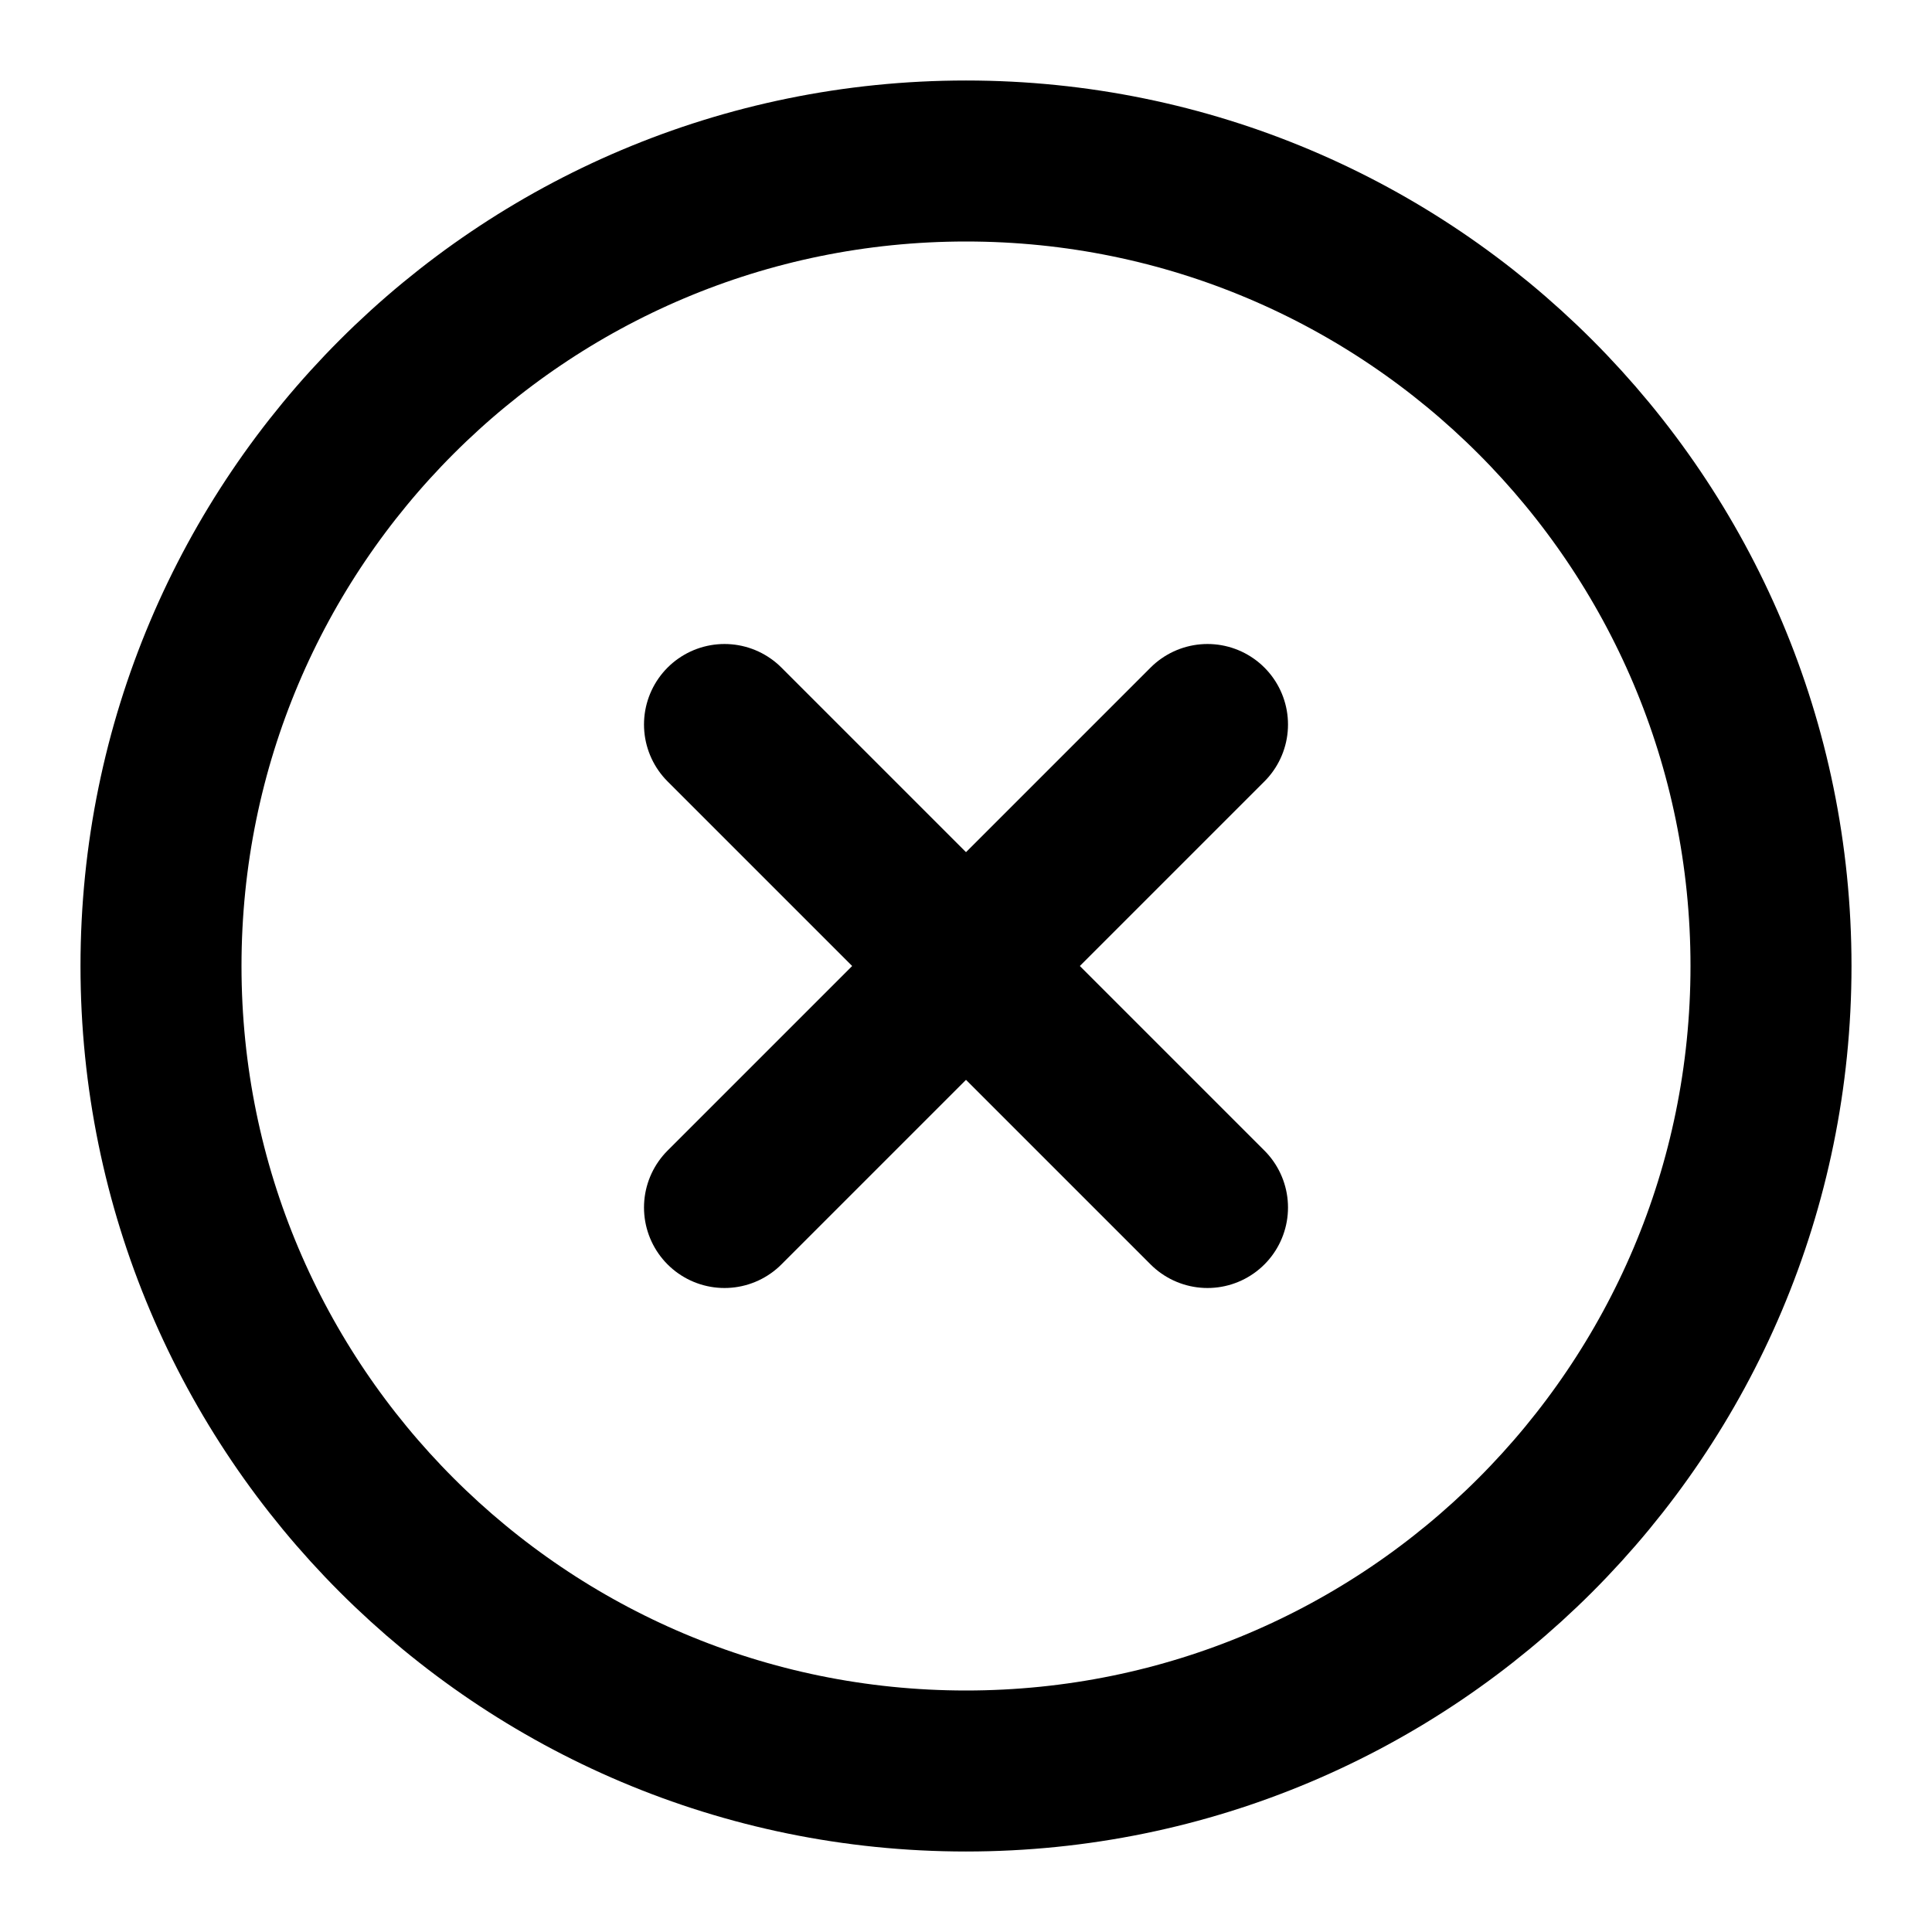
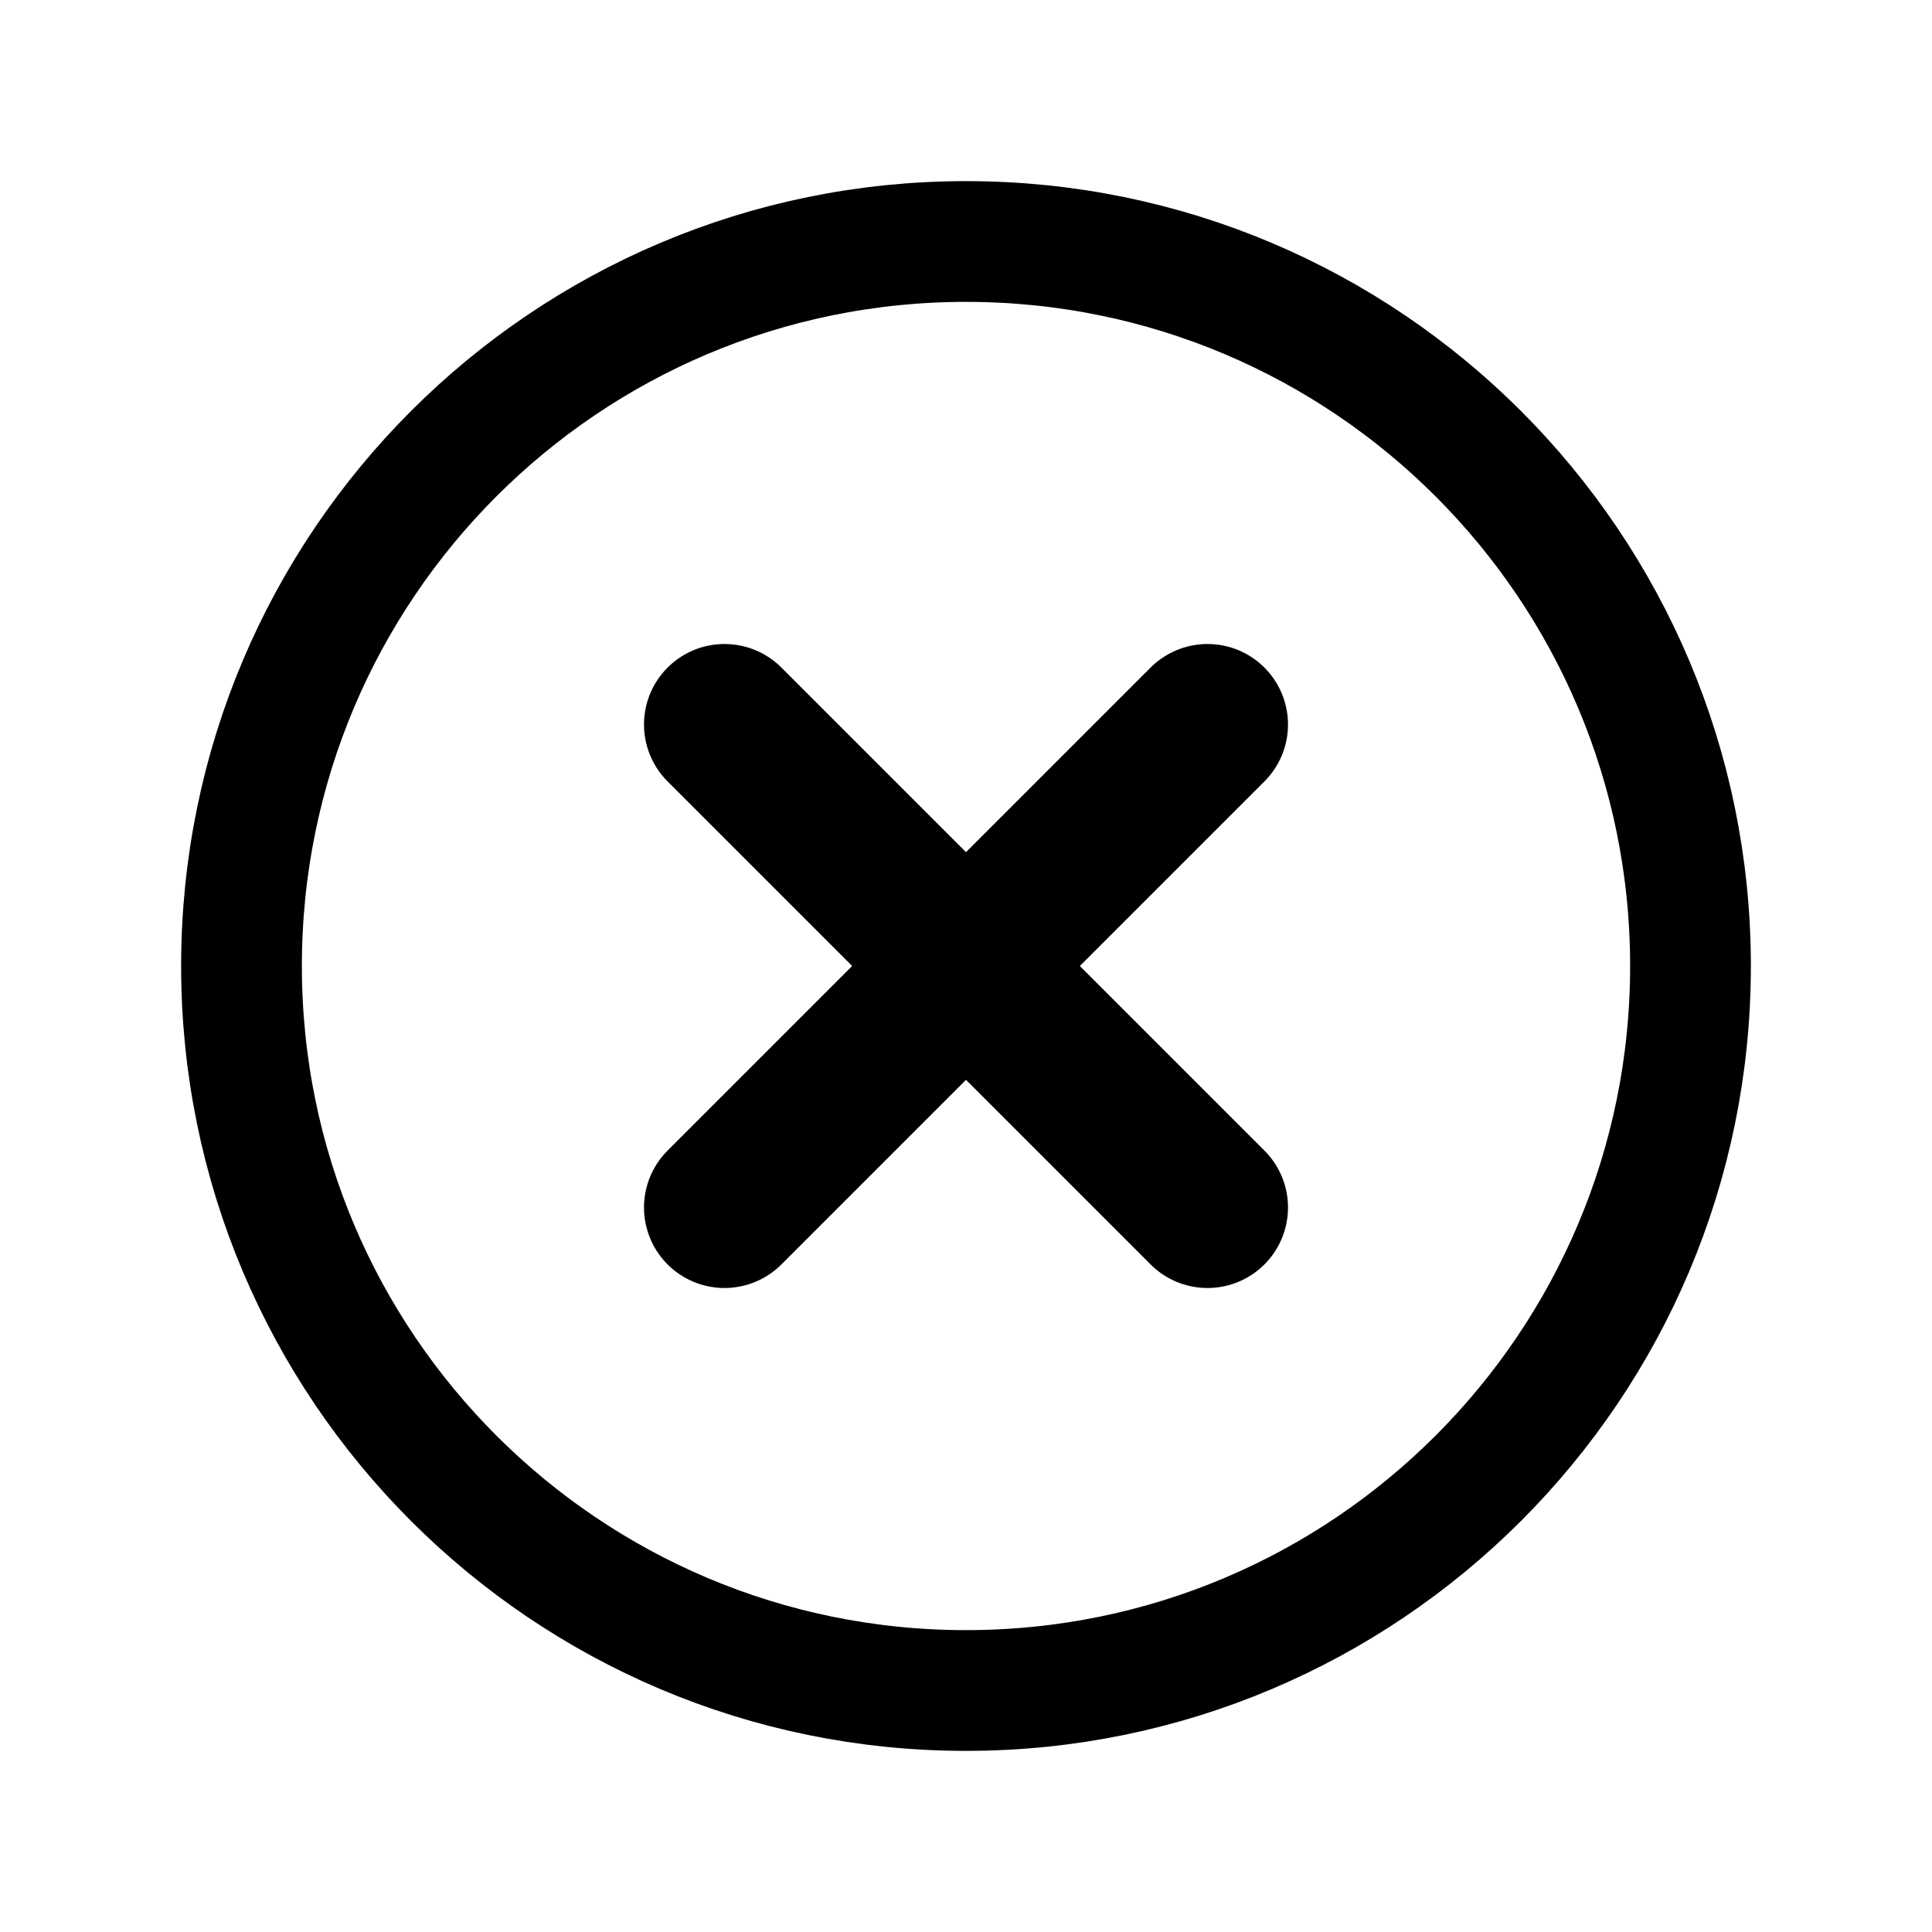
<svg xmlns="http://www.w3.org/2000/svg" viewBox="0 0 24 24" fill="none" stroke="currentColor" stroke-width="2" stroke-linecap="round" stroke-linejoin="round">
-   <circle cx="12" cy="12" r="10" />
-   <line x1="15" y1="9" x2="9" y2="15" />
-   <line x1="9" y1="9" x2="15" y2="15" />
+   <circle cx="12" cy="12" r="9" stroke-width="1.5" />
+   <path d="M15 9L9 15M9 9l6 6" stroke-width="2" />
</svg>
